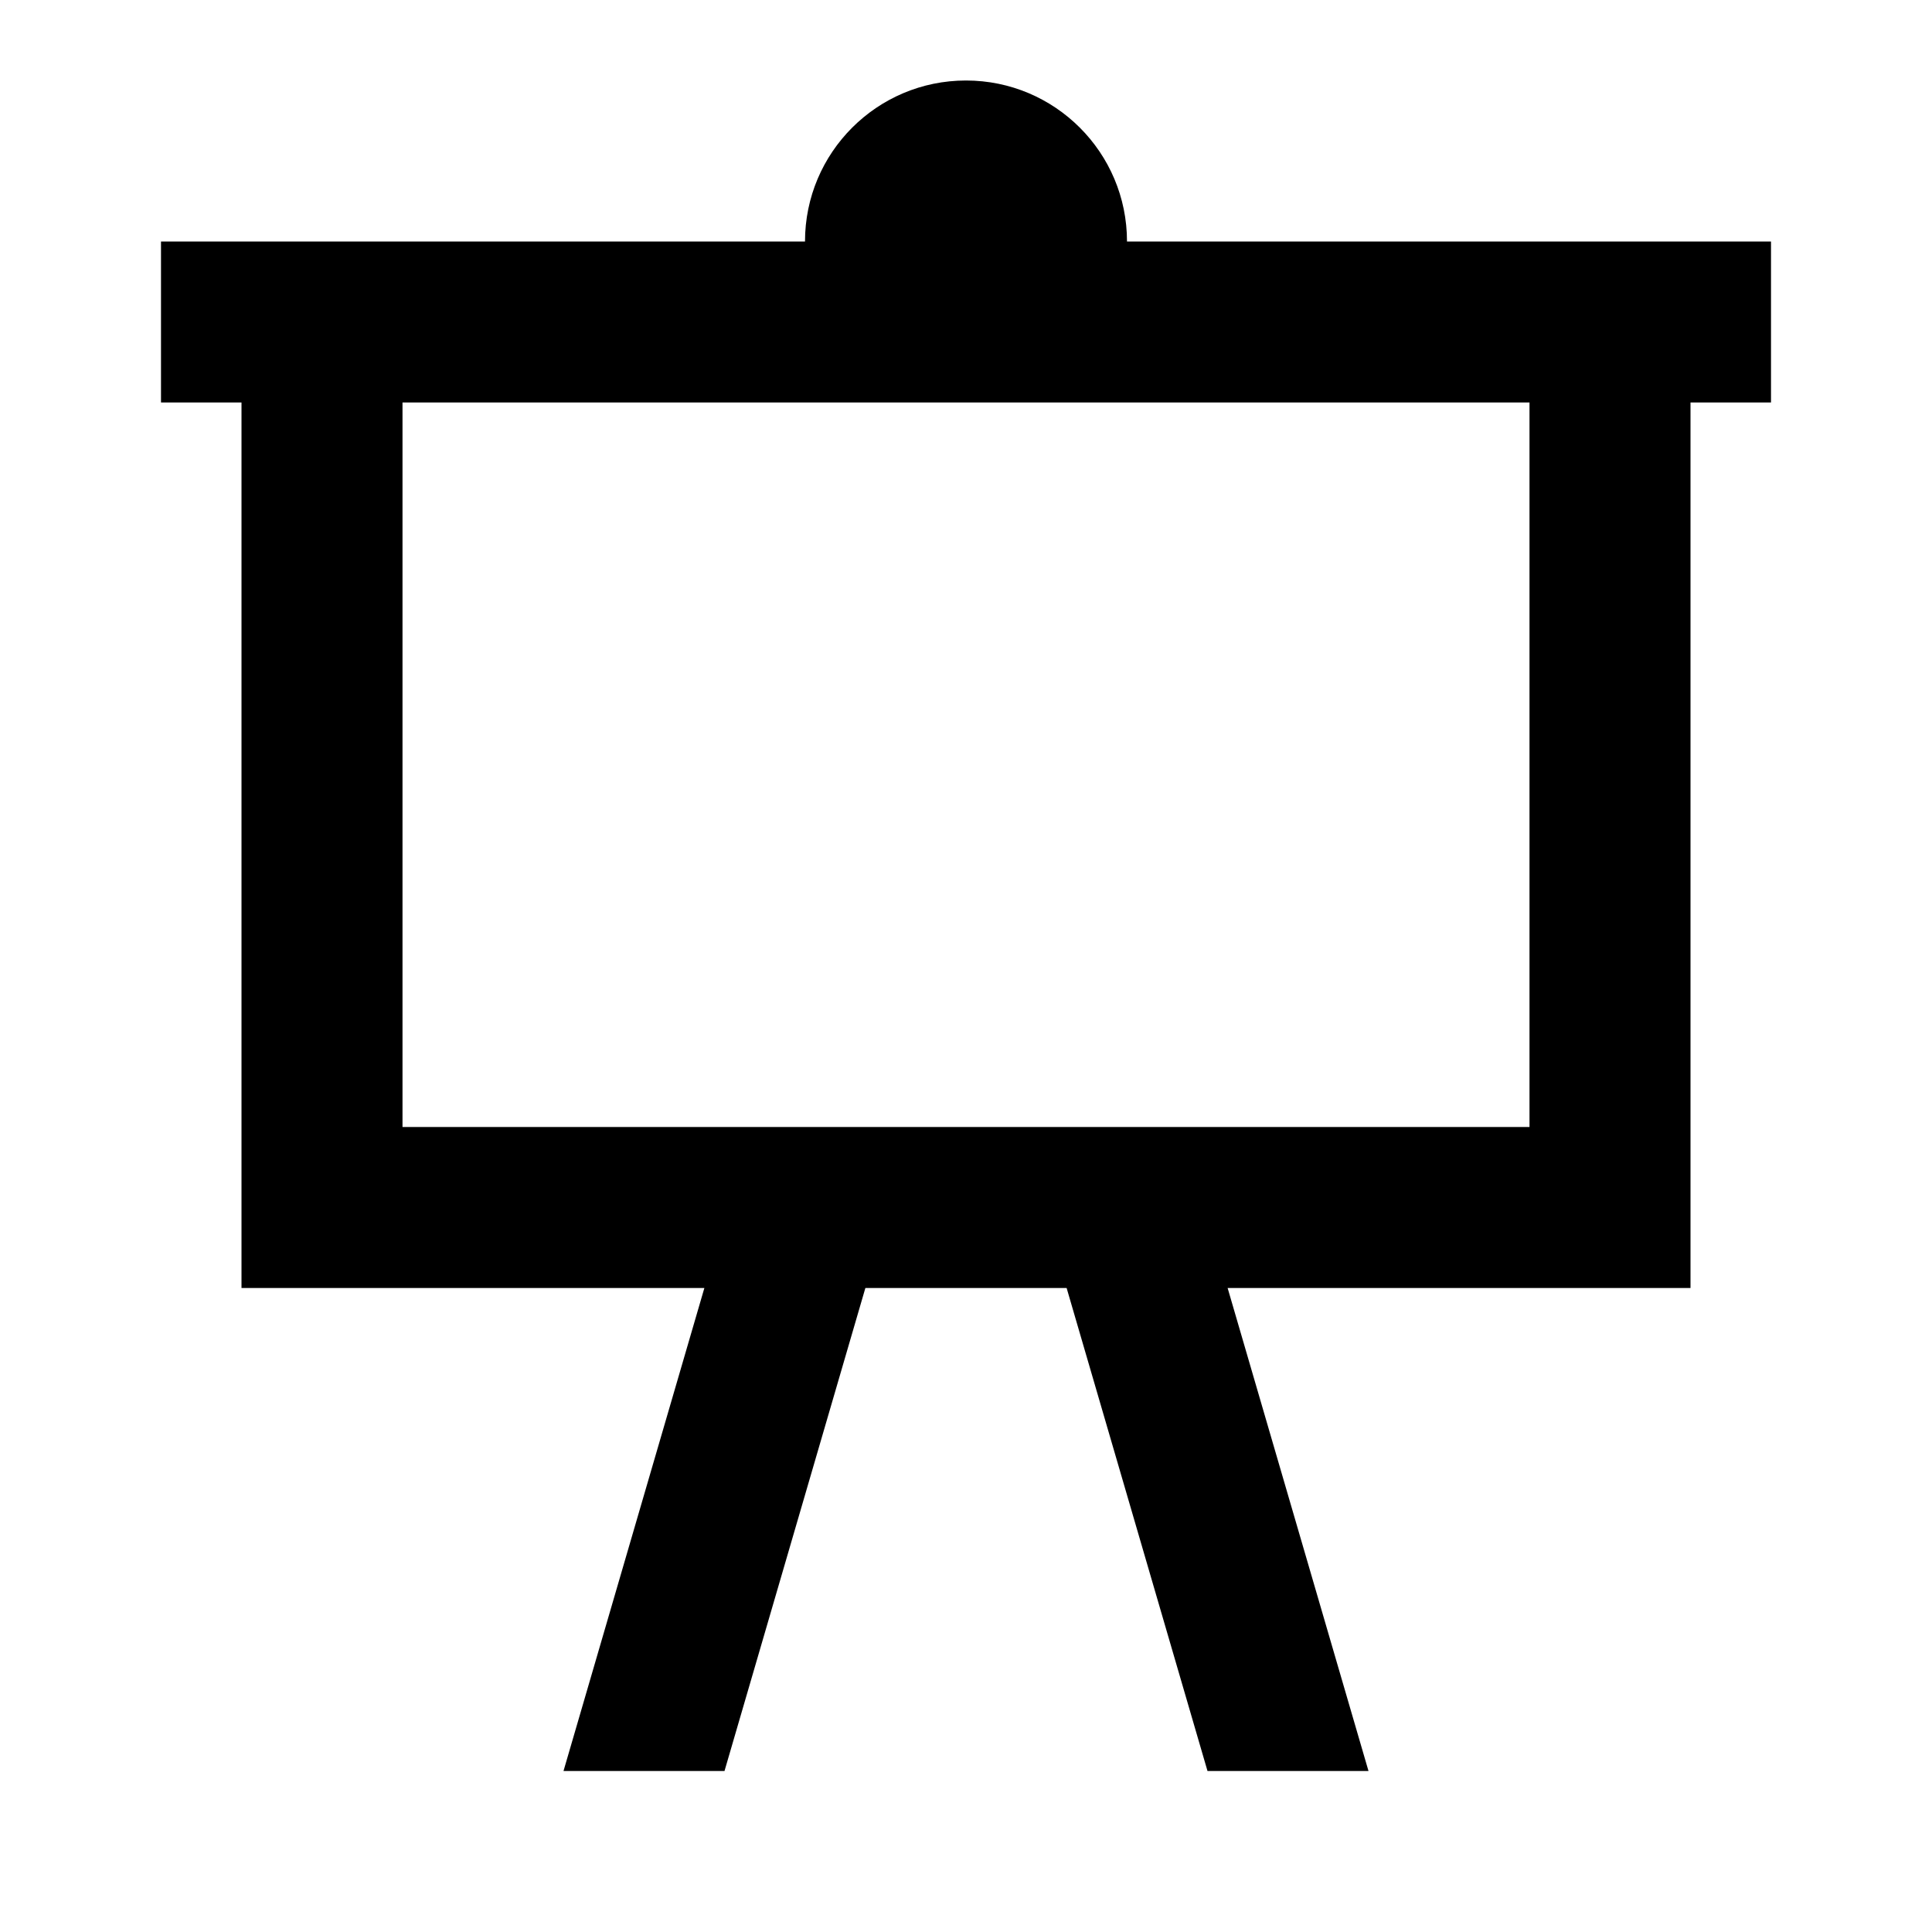
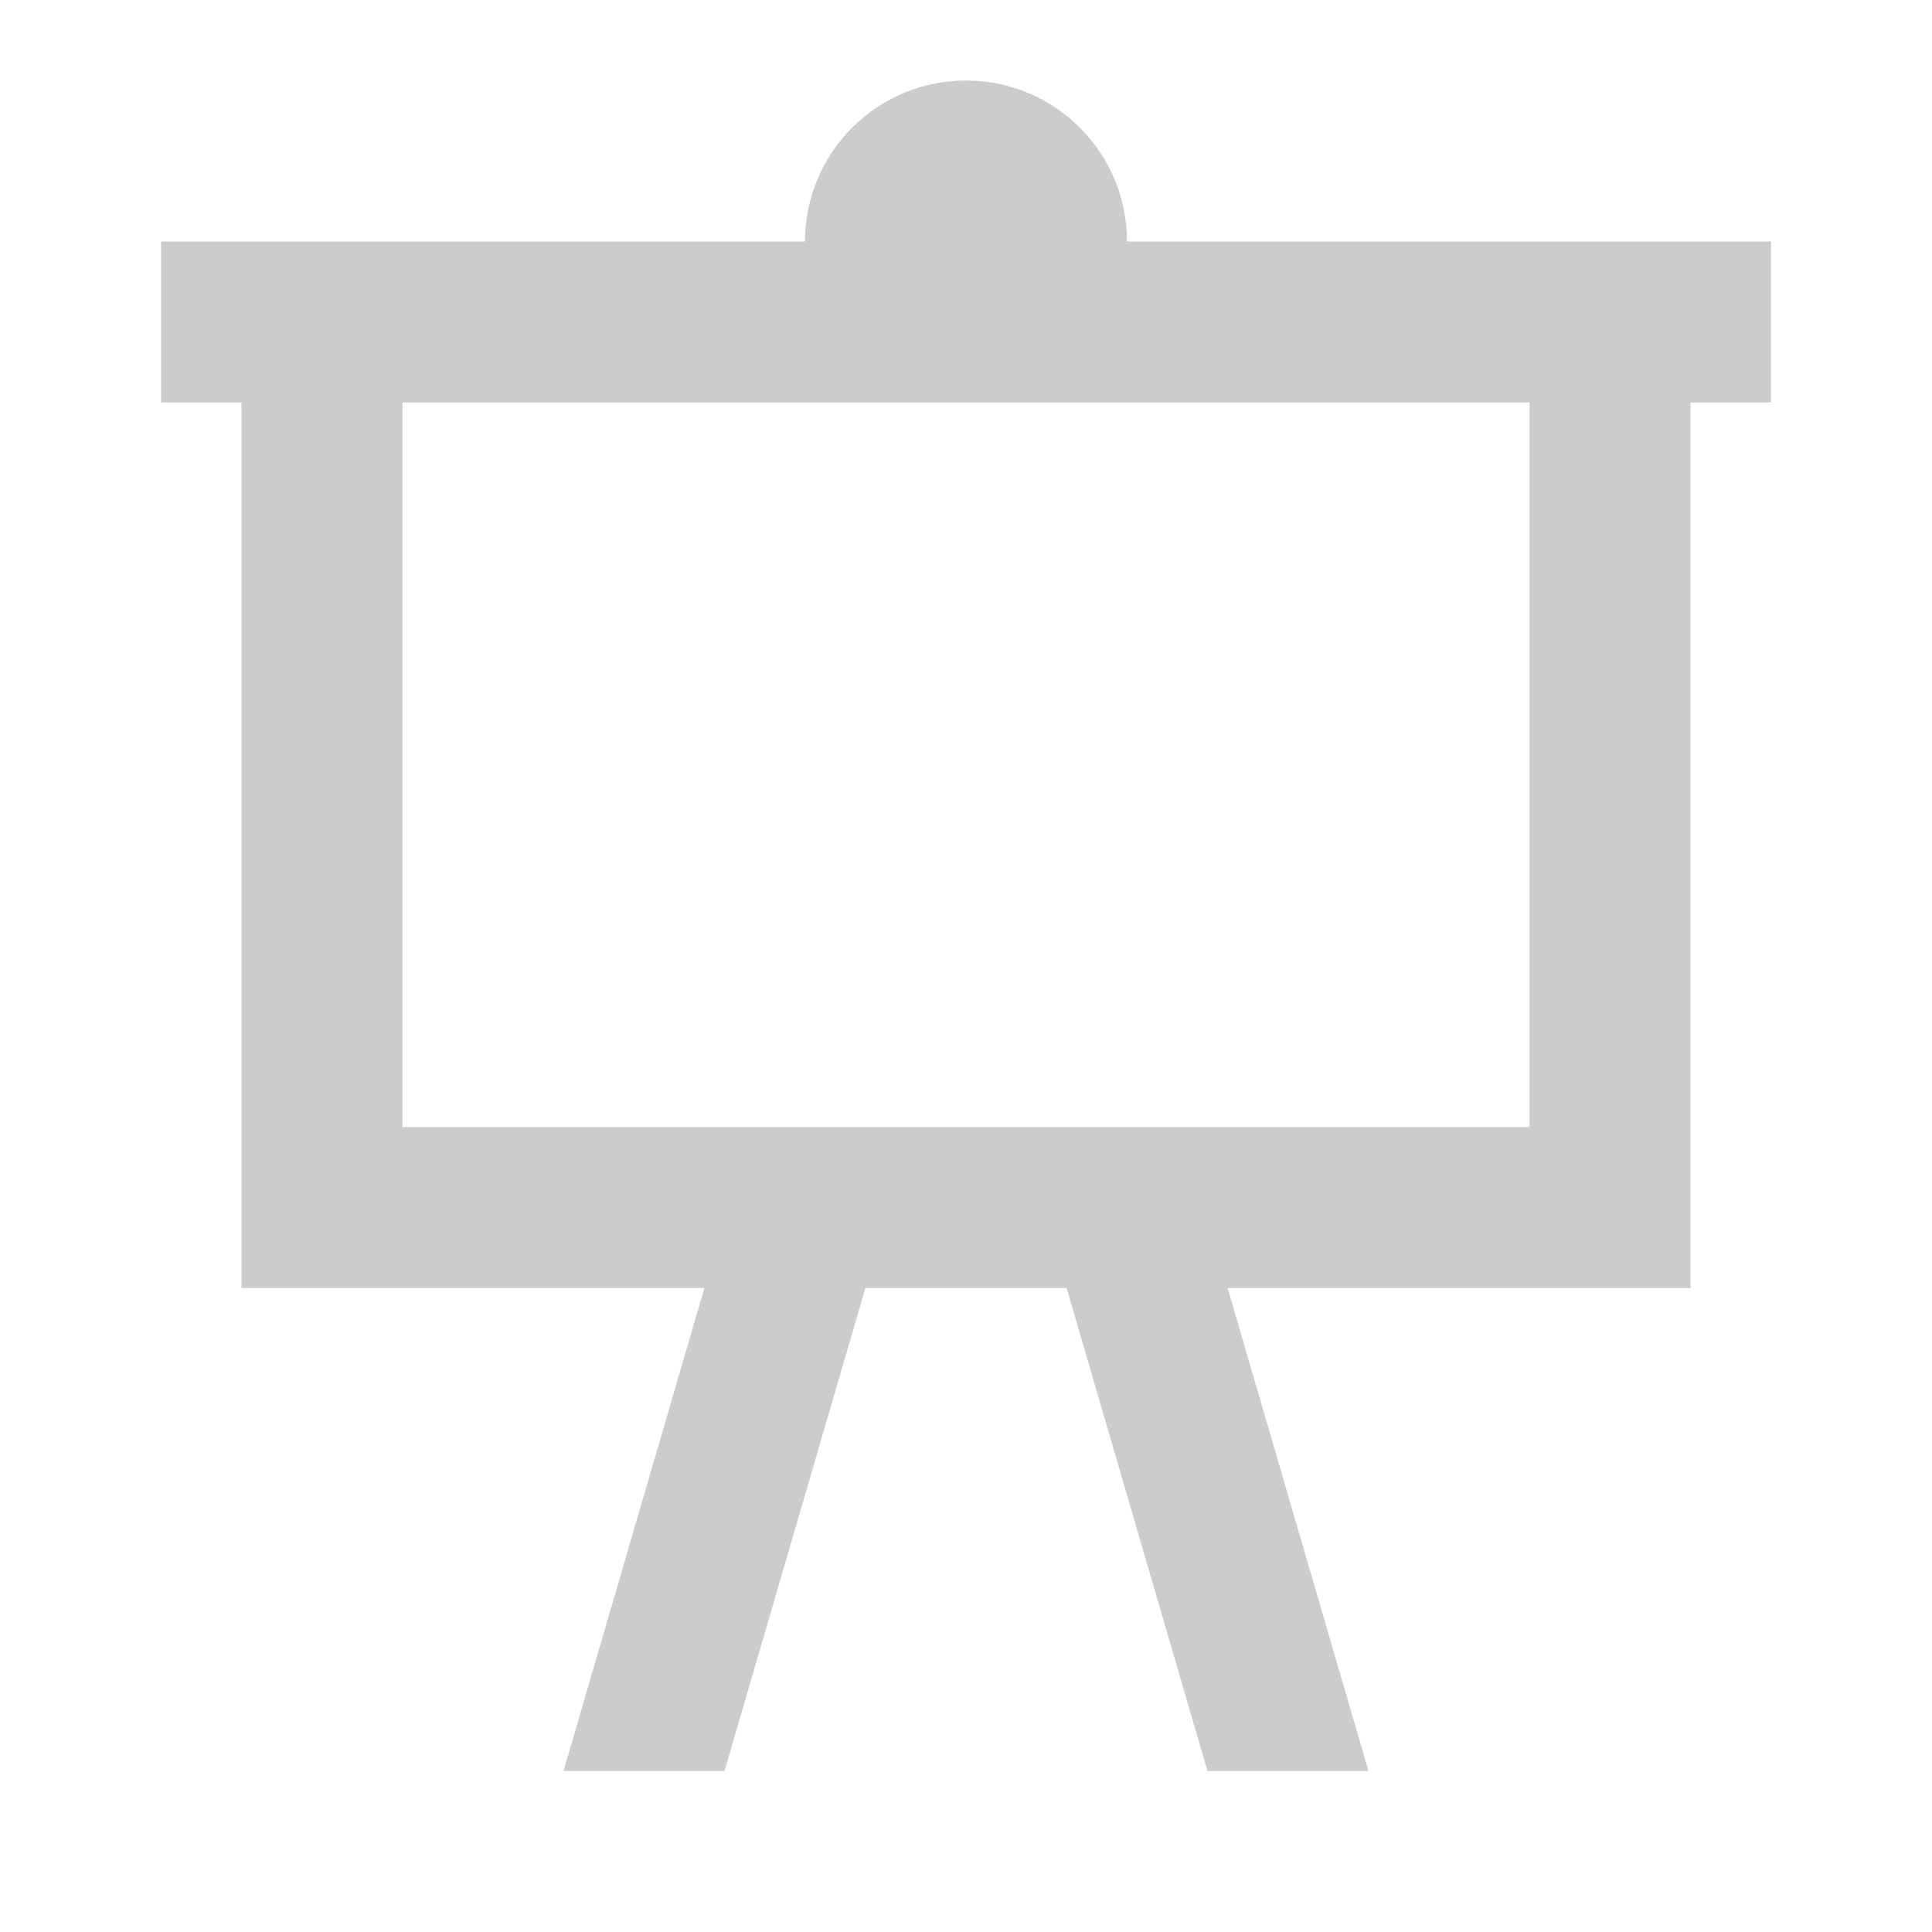
<svg xmlns="http://www.w3.org/2000/svg" id="mdi-presentation" viewBox="0 0 24 24">
-   <path fill="currentColor" d="M2,3H10A2,2 0 0,1 12,1A2,2 0 0,1 14,3H22V5H21V16H15.25L17,22H15L13.25,16H10.75L9,22H7L8.75,16H3V5H2V3M5,5V14H19V5H5Z" />
+   <path fill="#CCCCCC" d="M2,3H10A2,2 0 0,1 12,1A2,2 0 0,1 14,3H22V5H21V16H15.25L17,22H15L13.25,16H10.75L9,22H7L8.75,16H3V5H2V3M5,5V14H19V5H5Z" />
</svg>
